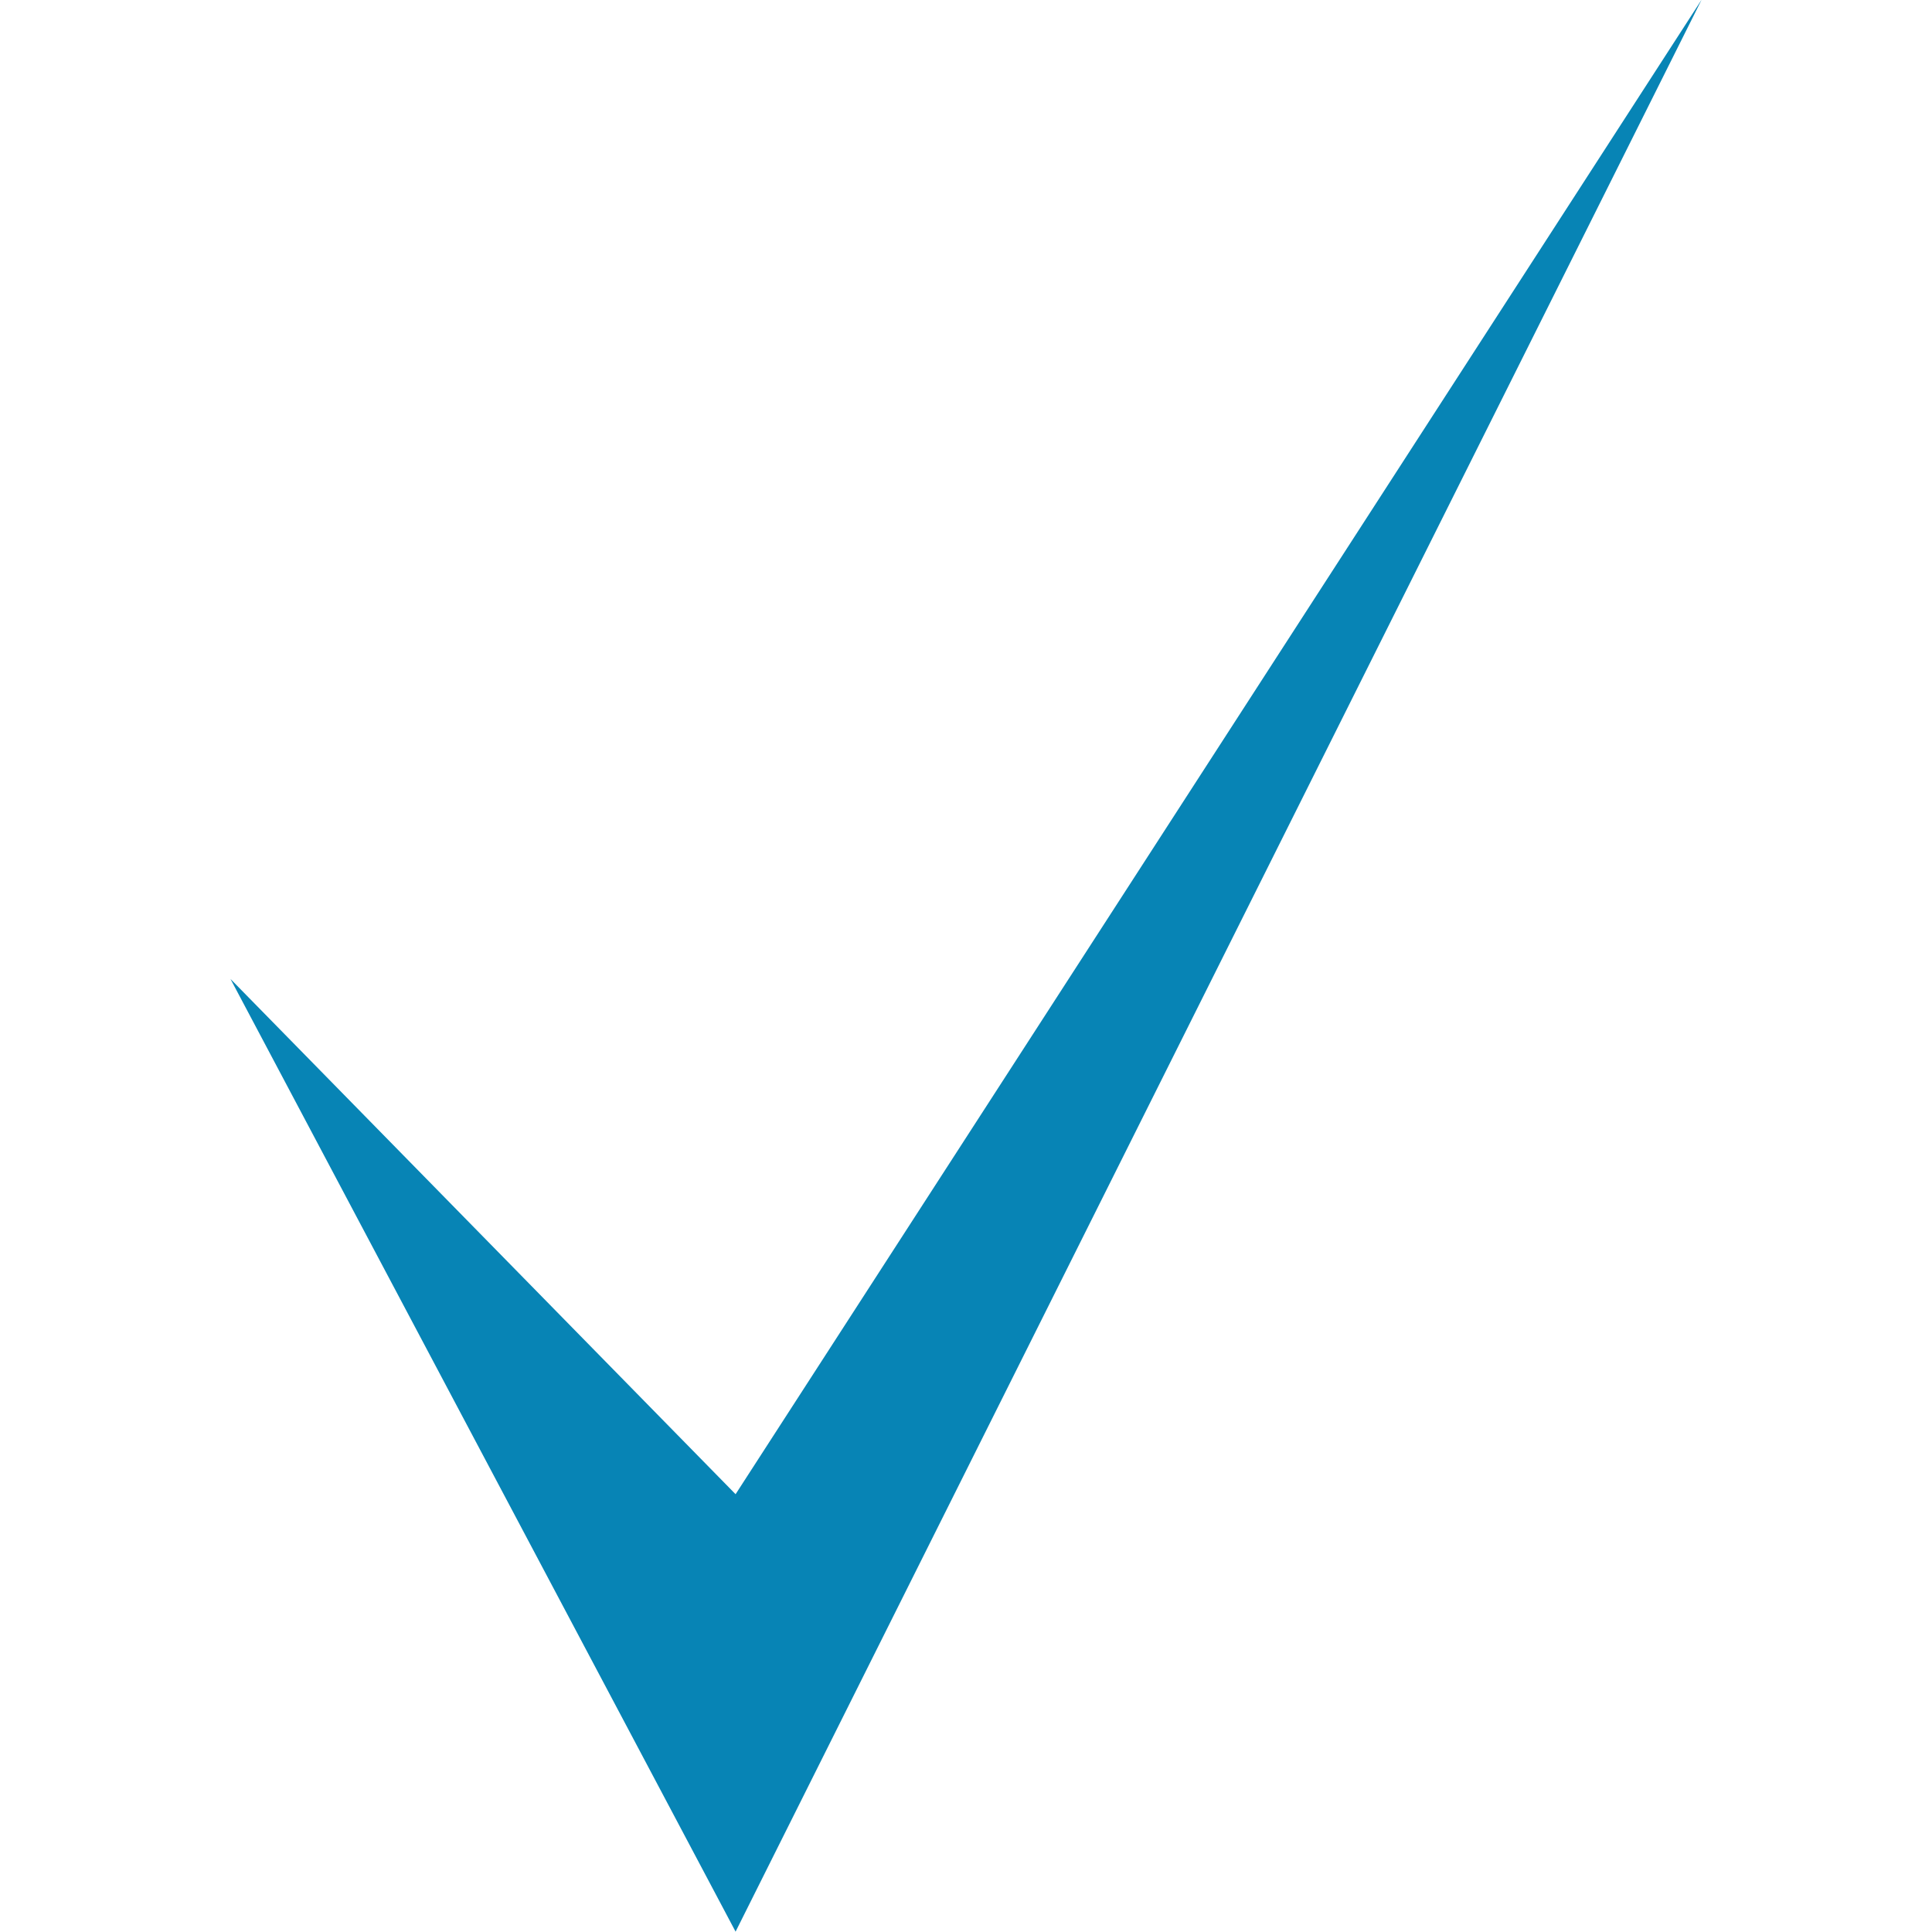
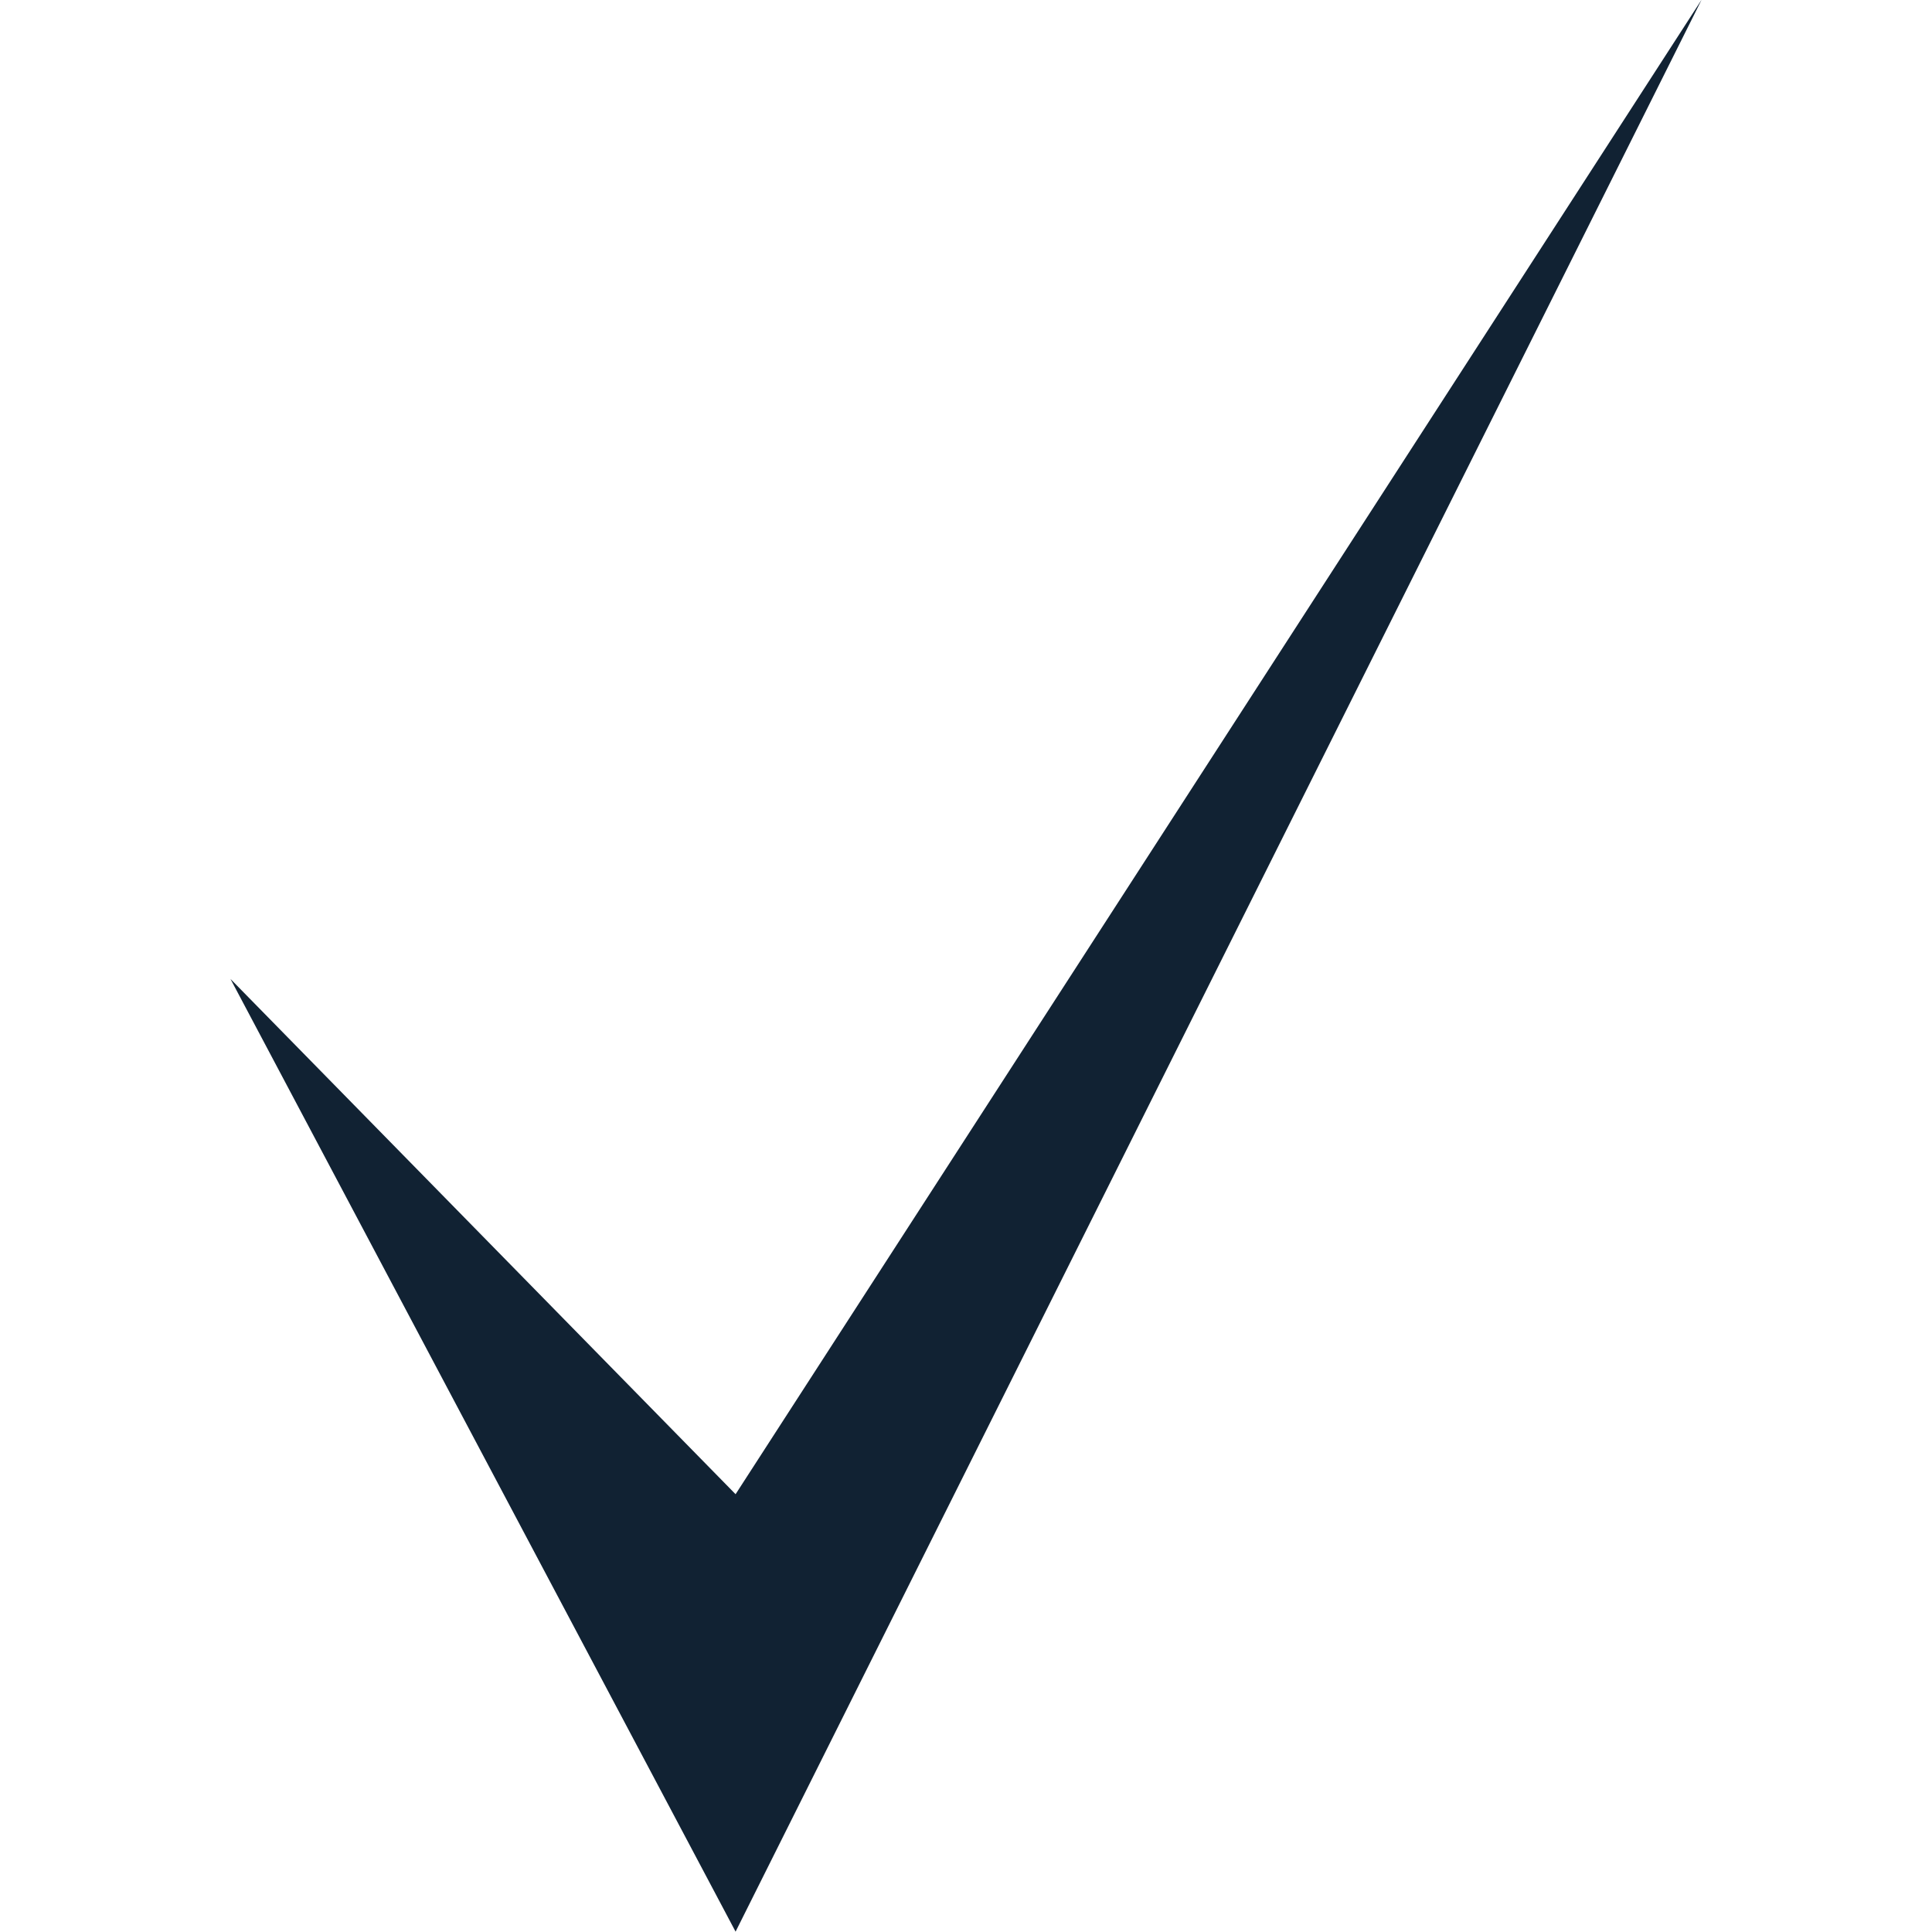
<svg xmlns="http://www.w3.org/2000/svg" width="64" height="64" version="1.1" viewBox="0 0 16.933 16.933" id="svg872">
  <defs id="defs876" />
-   <g transform="translate(0 -280.07)" id="g870" style="fill:#0784b5;fill-opacity:1">
-     <path d="m2.02 288.65 4.427 4.516 8.467-13.099-8.467 16.933z" fill="#008000" id="path866" style="fill:#0784b5;fill-opacity:1" />
-     <ellipse cx="5.929" cy="285.14" r="7.512" fill="none" style="paint-order:markers stroke fill;fill:#0784b5;fill-opacity:1" id="ellipse868" />
+   <g transform="translate(0 -280.07)" id="g870" style="fill:#112233;fill-opacity:1">
+     <path d="m2.02 288.65 4.427 4.516 8.467-13.099-8.467 16.933z" fill="#008000" id="path866" style="fill:#112233;fill-opacity:1" />
+     <ellipse cx="5.929" cy="285.14" r="7.512" fill="none" style="paint-order:markers stroke fill;fill:#112233;fill-opacity:1" id="ellipse868" />
  </g>
</svg>
